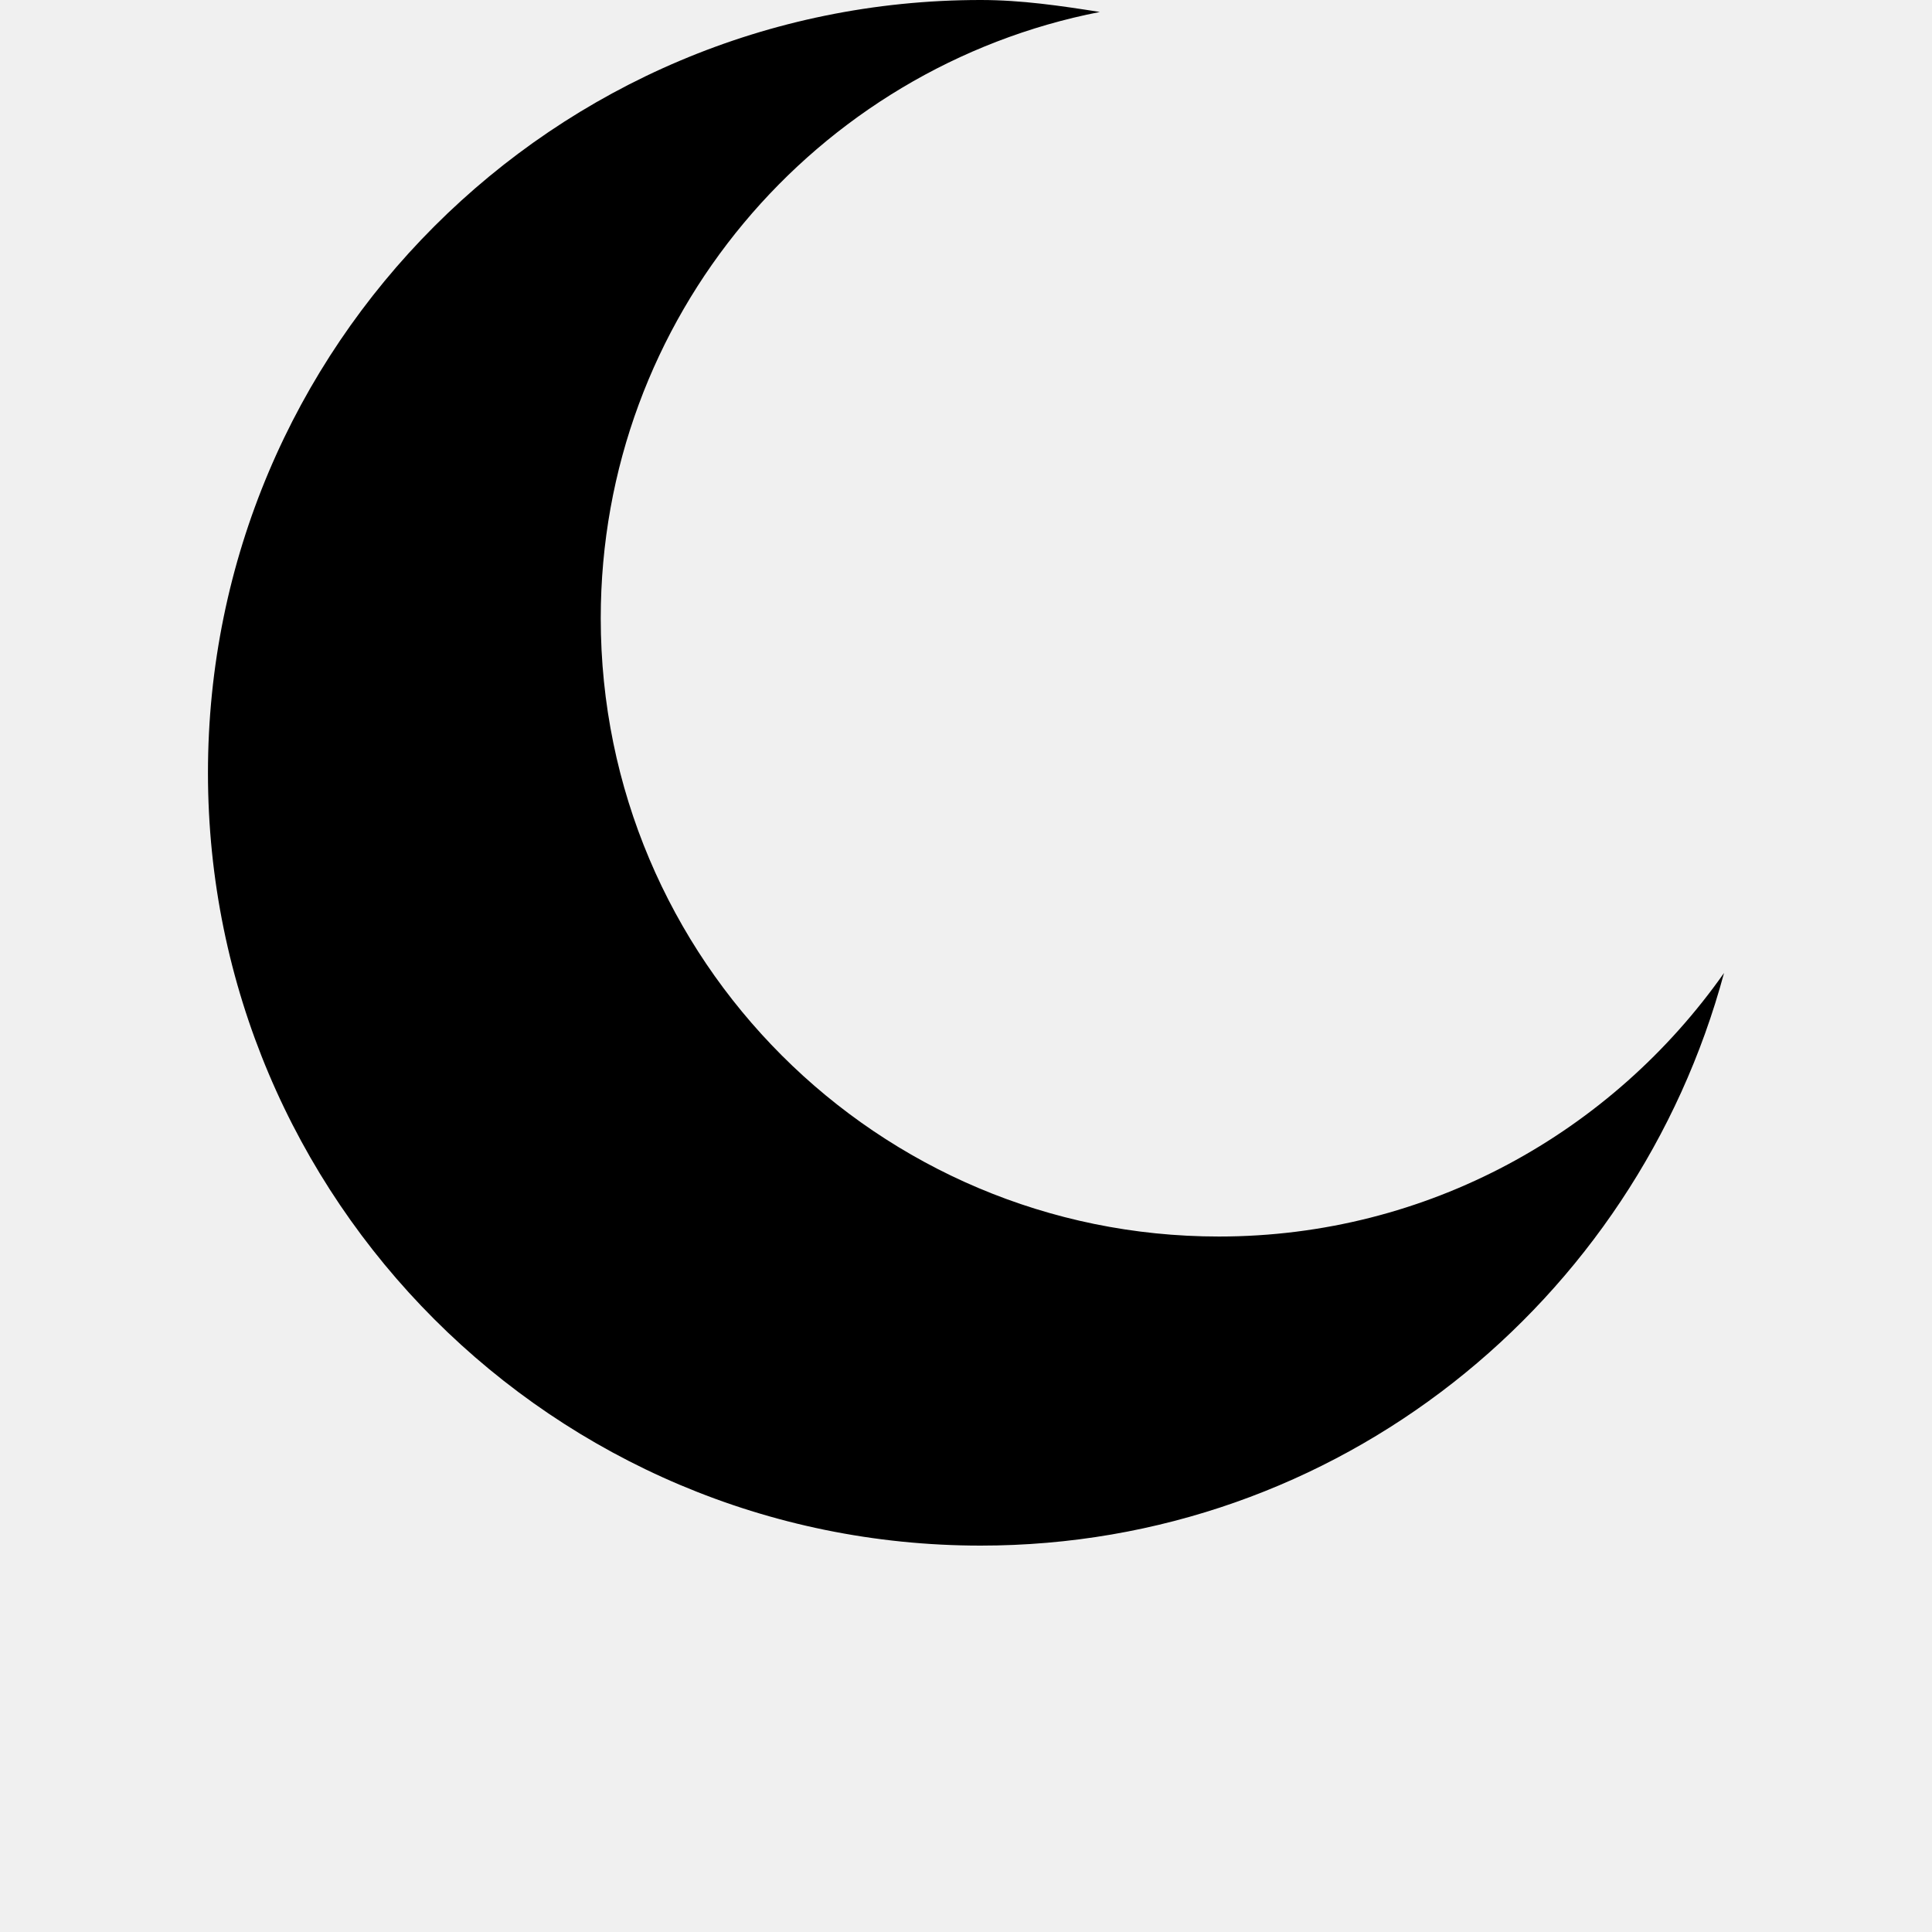
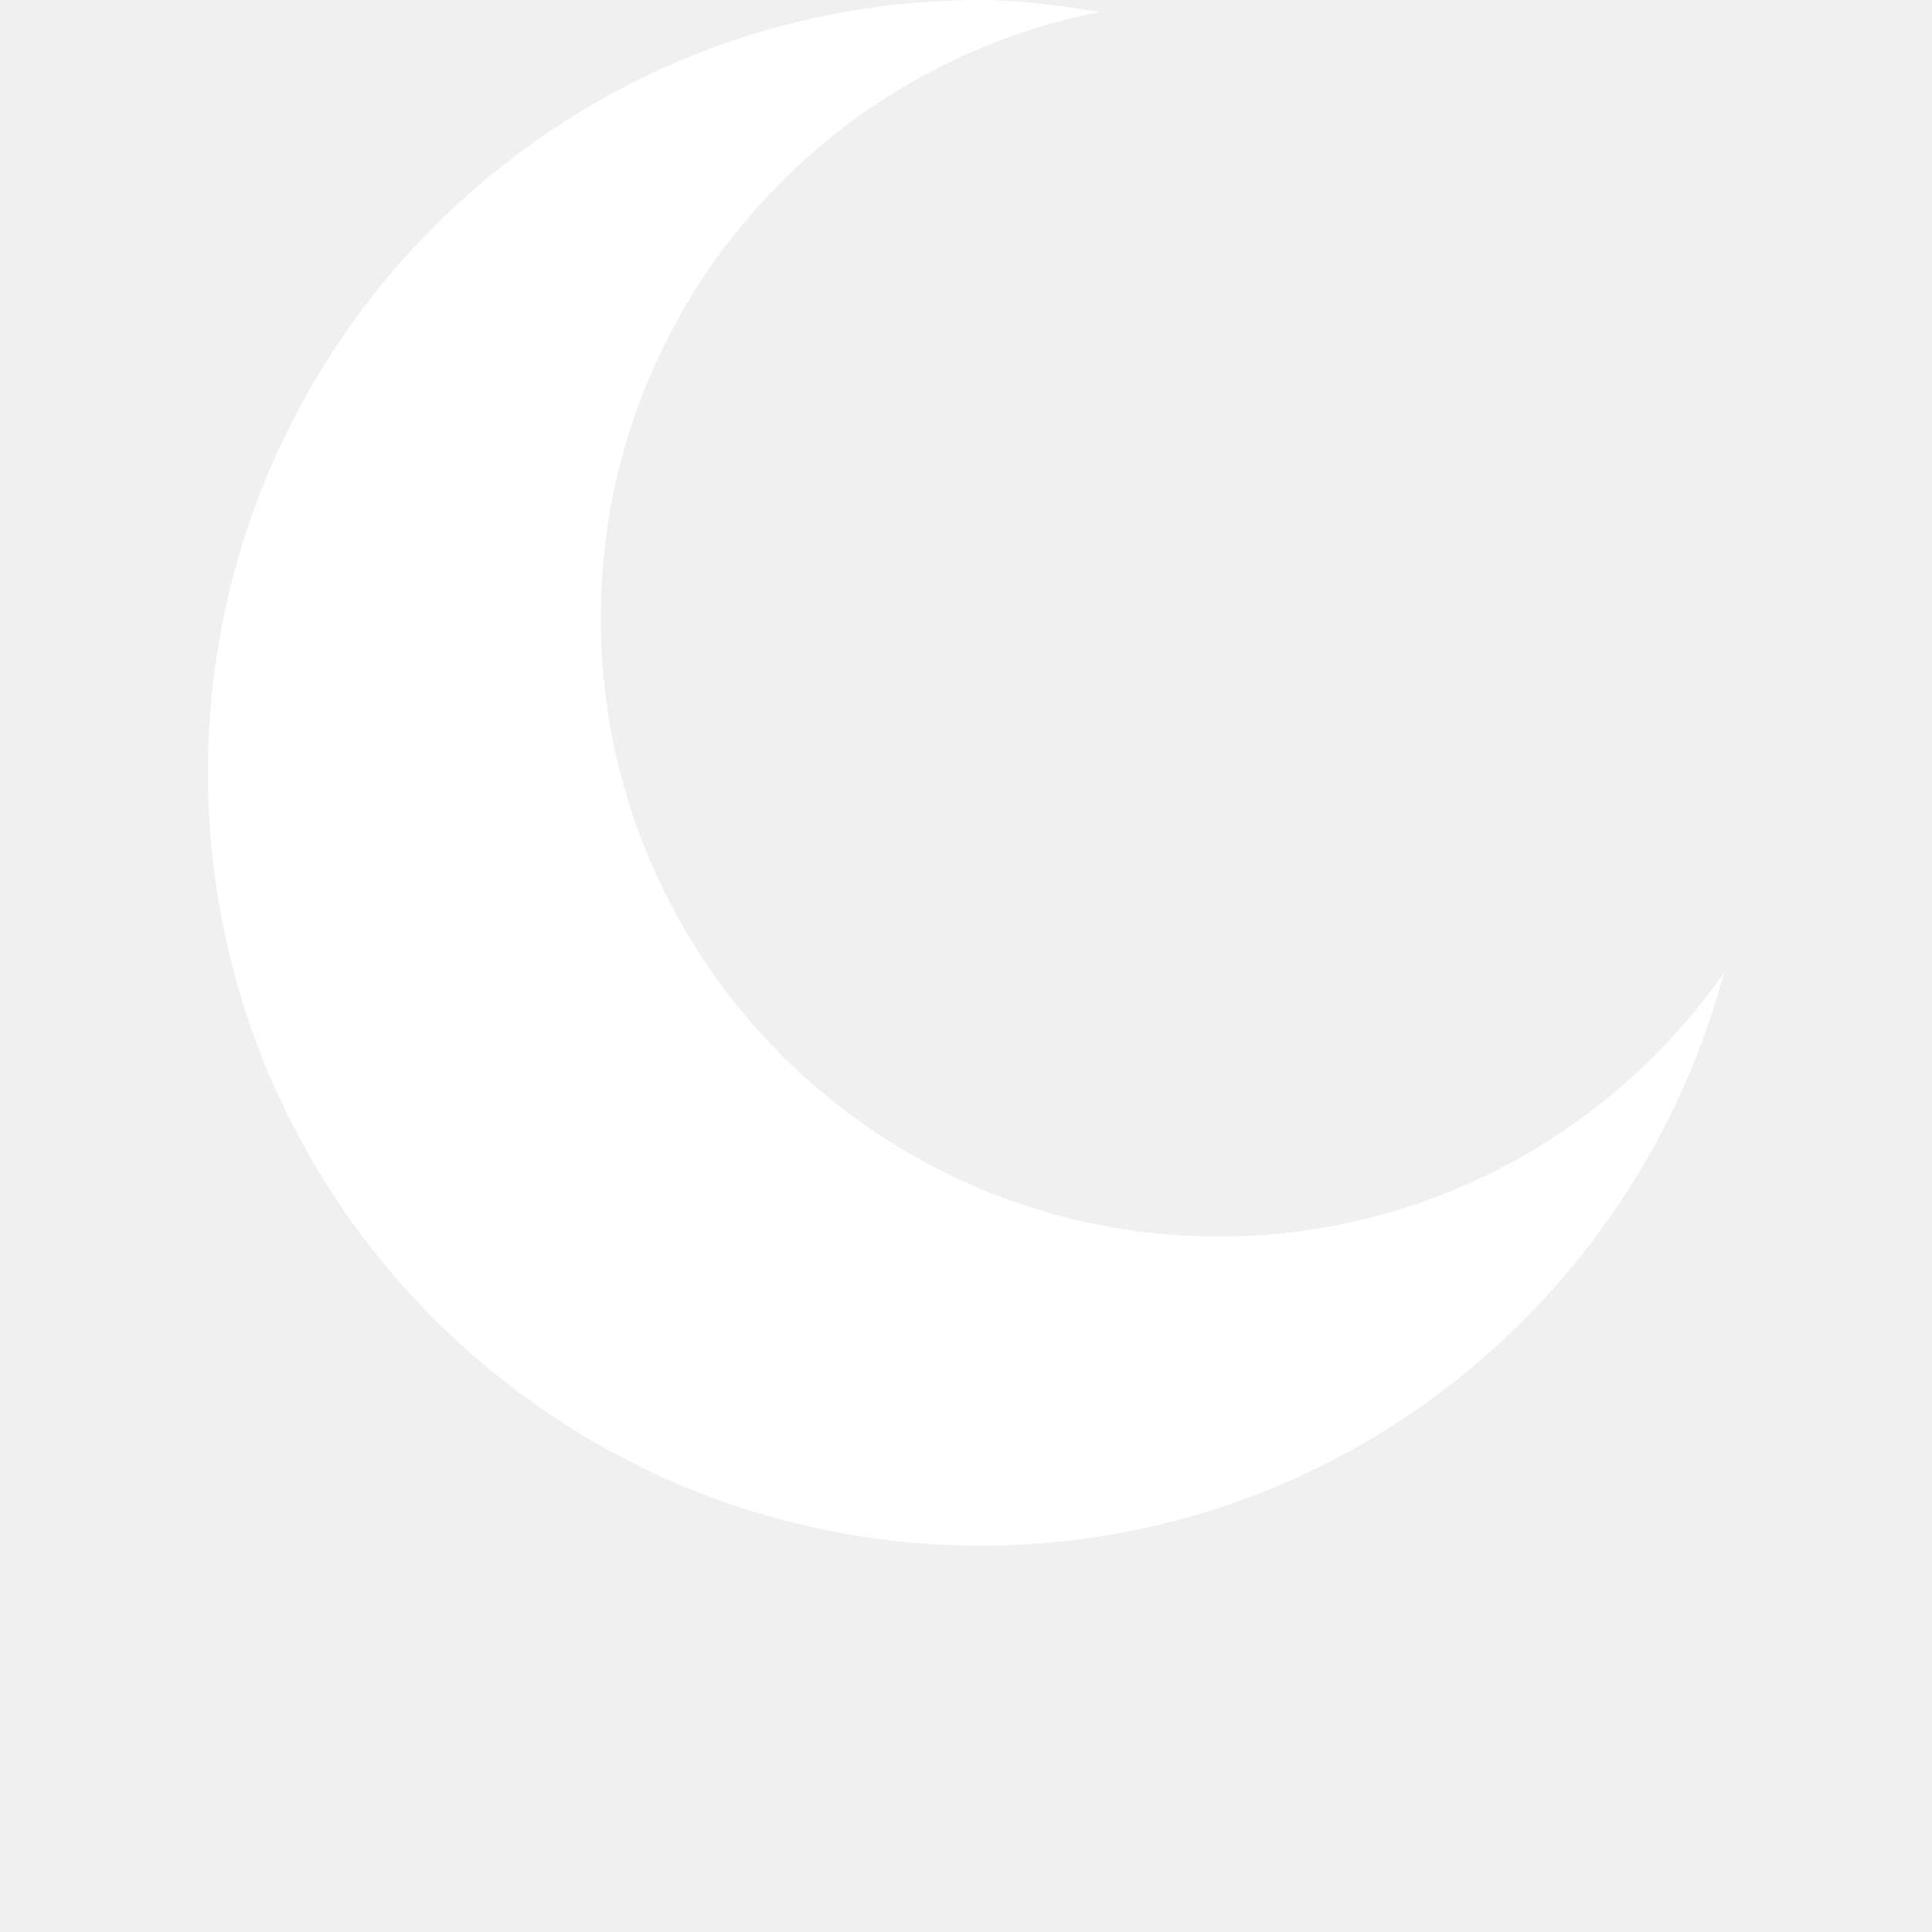
<svg xmlns="http://www.w3.org/2000/svg" version="1.1" x="0px" y="0px" viewBox="0 0 98.09 125" width="14px" height="14px" enable-background="new 0 0 98.09 100" xml:space="preserve">
-   <path d="M65.407,80.003C43.315,80.003,25.413,62.09,25.413,40c0-19.454,13.893-35.629,32.292-39.226C55.177,0.378,52.641,0,49.997,0     C22.381,0,0,22.388,0,50.002C0,77.611,22.381,100,49.997,100C73.1,100,92.355,84.25,98.09,62.951     C90.852,73.238,78.936,80.003,65.407,80.003z" fill="#00000" />
+   <path d="M65.407,80.003C43.315,80.003,25.413,62.09,25.413,40c0-19.454,13.893-35.629,32.292-39.226C55.177,0.378,52.641,0,49.997,0     C22.381,0,0,22.388,0,50.002C0,77.611,22.381,100,49.997,100C73.1,100,92.355,84.25,98.09,62.951     C90.852,73.238,78.936,80.003,65.407,80.003z" fill="white" />
</svg>
